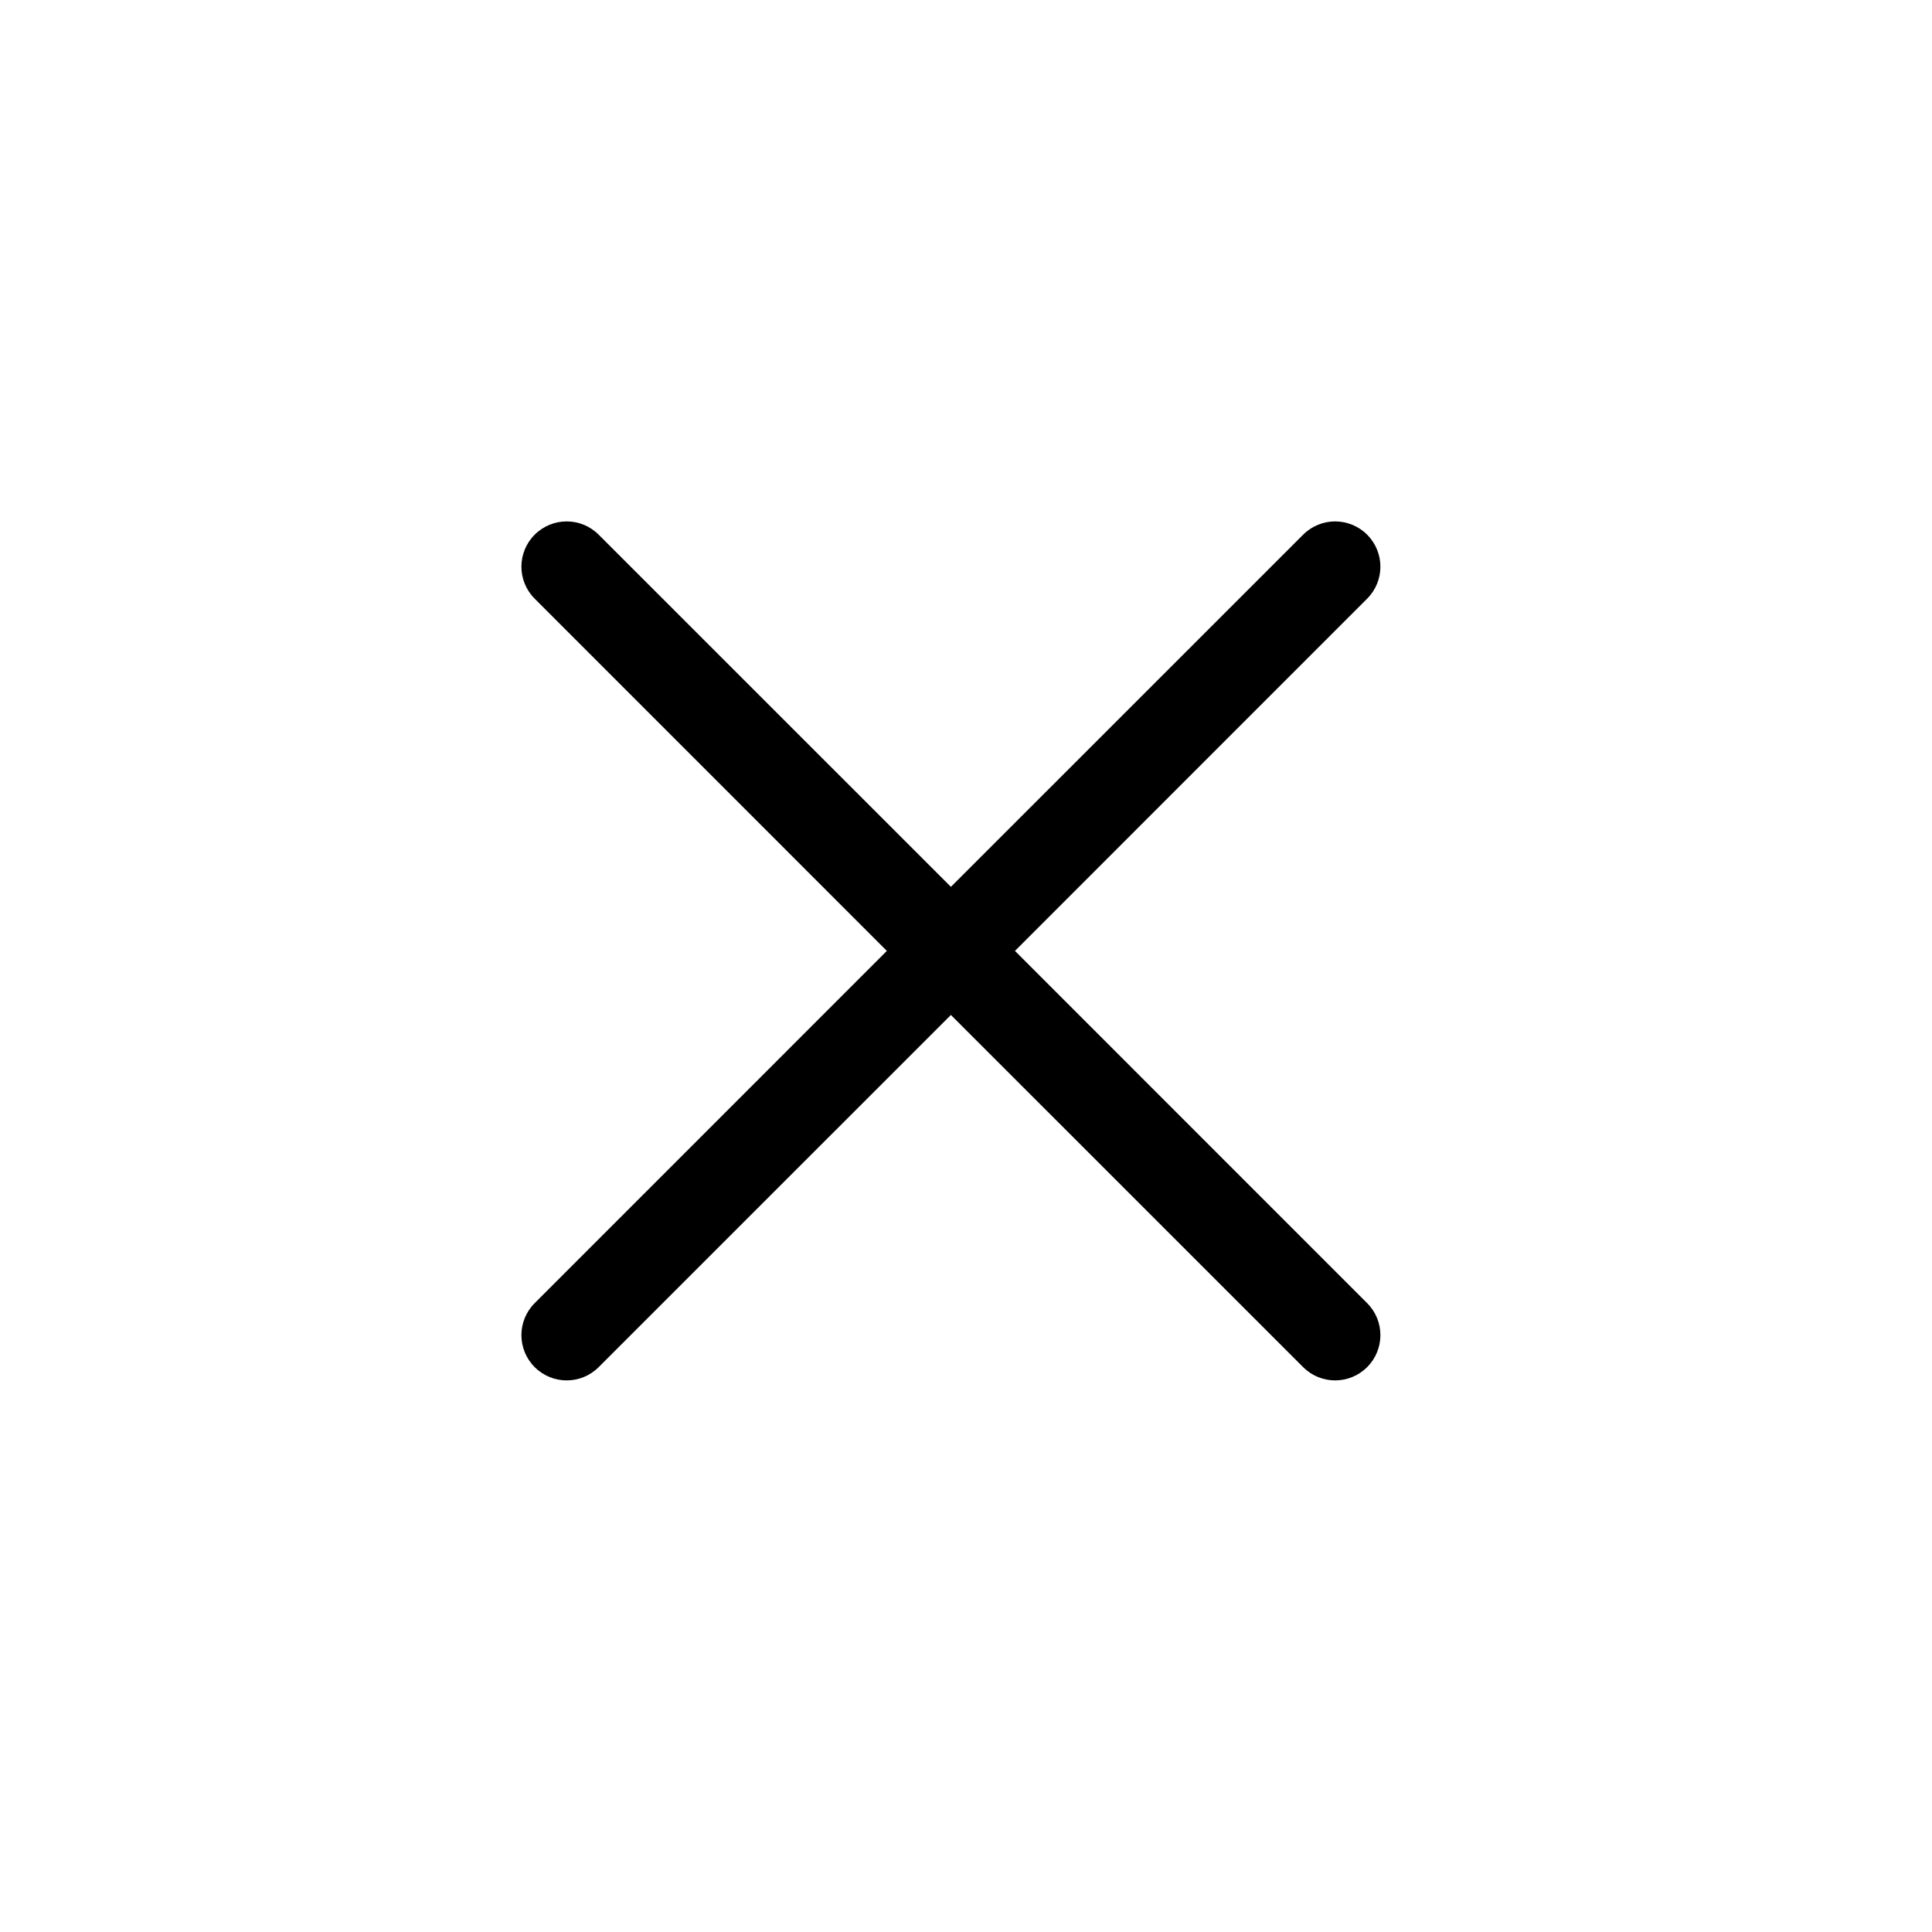
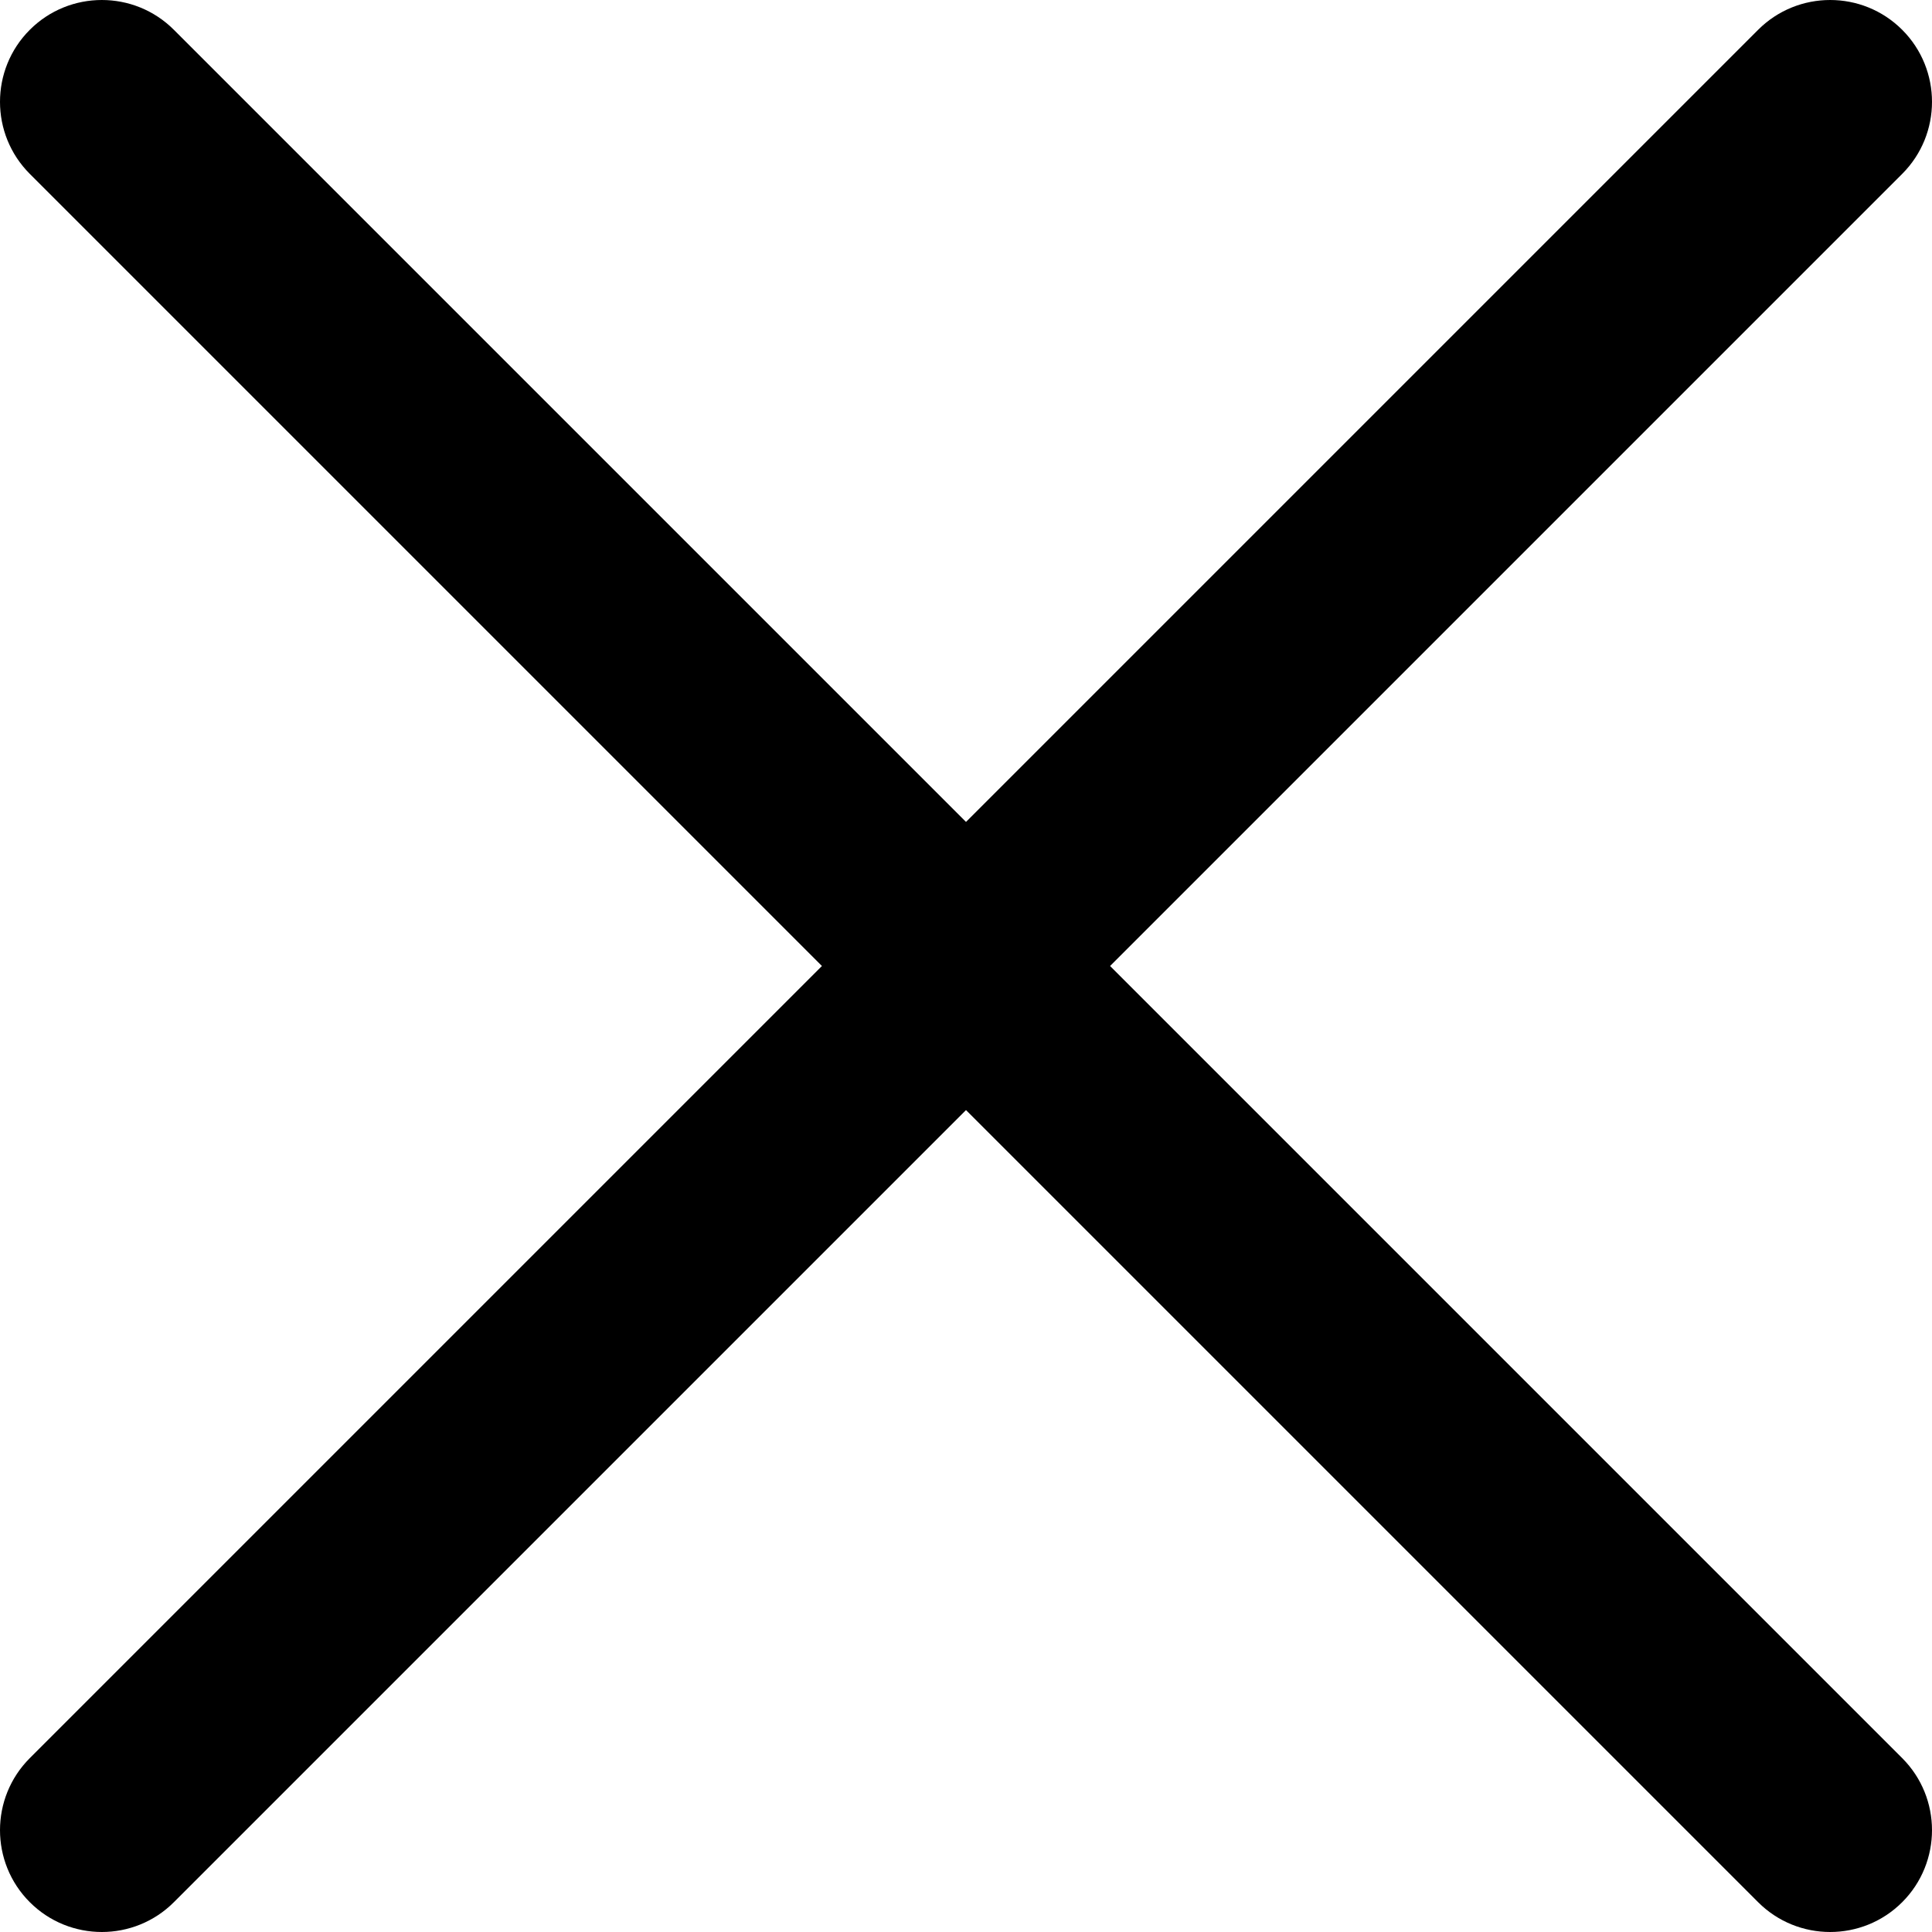
- <svg xmlns="http://www.w3.org/2000/svg" viewBox="0 0 32 32" fill="currentColor">
-   <path fill-rule="evenodd" clip-rule="evenodd" d="M8.856 8.856C9.149 8.563 9.623 8.563 9.916 8.856L15.75 14.689L21.584 8.856C21.877 8.563 22.351 8.563 22.644 8.856C22.937 9.149 22.937 9.623 22.644 9.916L16.811 15.75L22.644 21.584C22.937 21.877 22.937 22.351 22.644 22.644C22.351 22.937 21.877 22.937 21.584 22.644L15.75 16.811L9.916 22.644C9.623 22.937 9.149 22.937 8.856 22.644C8.563 22.351 8.563 21.877 8.856 21.584L14.689 15.75L8.856 9.916C8.563 9.623 8.563 9.149 8.856 8.856Z" fill="currentColor" />
+ <svg xmlns="http://www.w3.org/2000/svg" viewBox="0 0 14 14" fill="currentColor">
+   <path fill-rule="evenodd" clip-rule="evenodd" d="M0.216 12.74C-0.072 13.028 -0.072 13.496 0.216 13.784C0.504 14.072 0.972 14.072 1.26 13.784L7 8.044L12.74 13.784C13.028 14.072 13.496 14.072 13.784 13.784C14.072 13.496 14.072 13.028 13.784 12.74L8.044 7L13.784 1.26C14.072 0.972 14.072 0.504 13.784 0.216C13.496 -0.072 13.028 -0.072 12.74 0.216L7 5.956L1.26 0.216C0.972 -0.072 0.504 -0.072 0.216 0.216C-0.072 0.504 -0.072 0.972 0.216 1.26L5.956 7L0.216 12.74Z" fill="currentColor" />
</svg>
